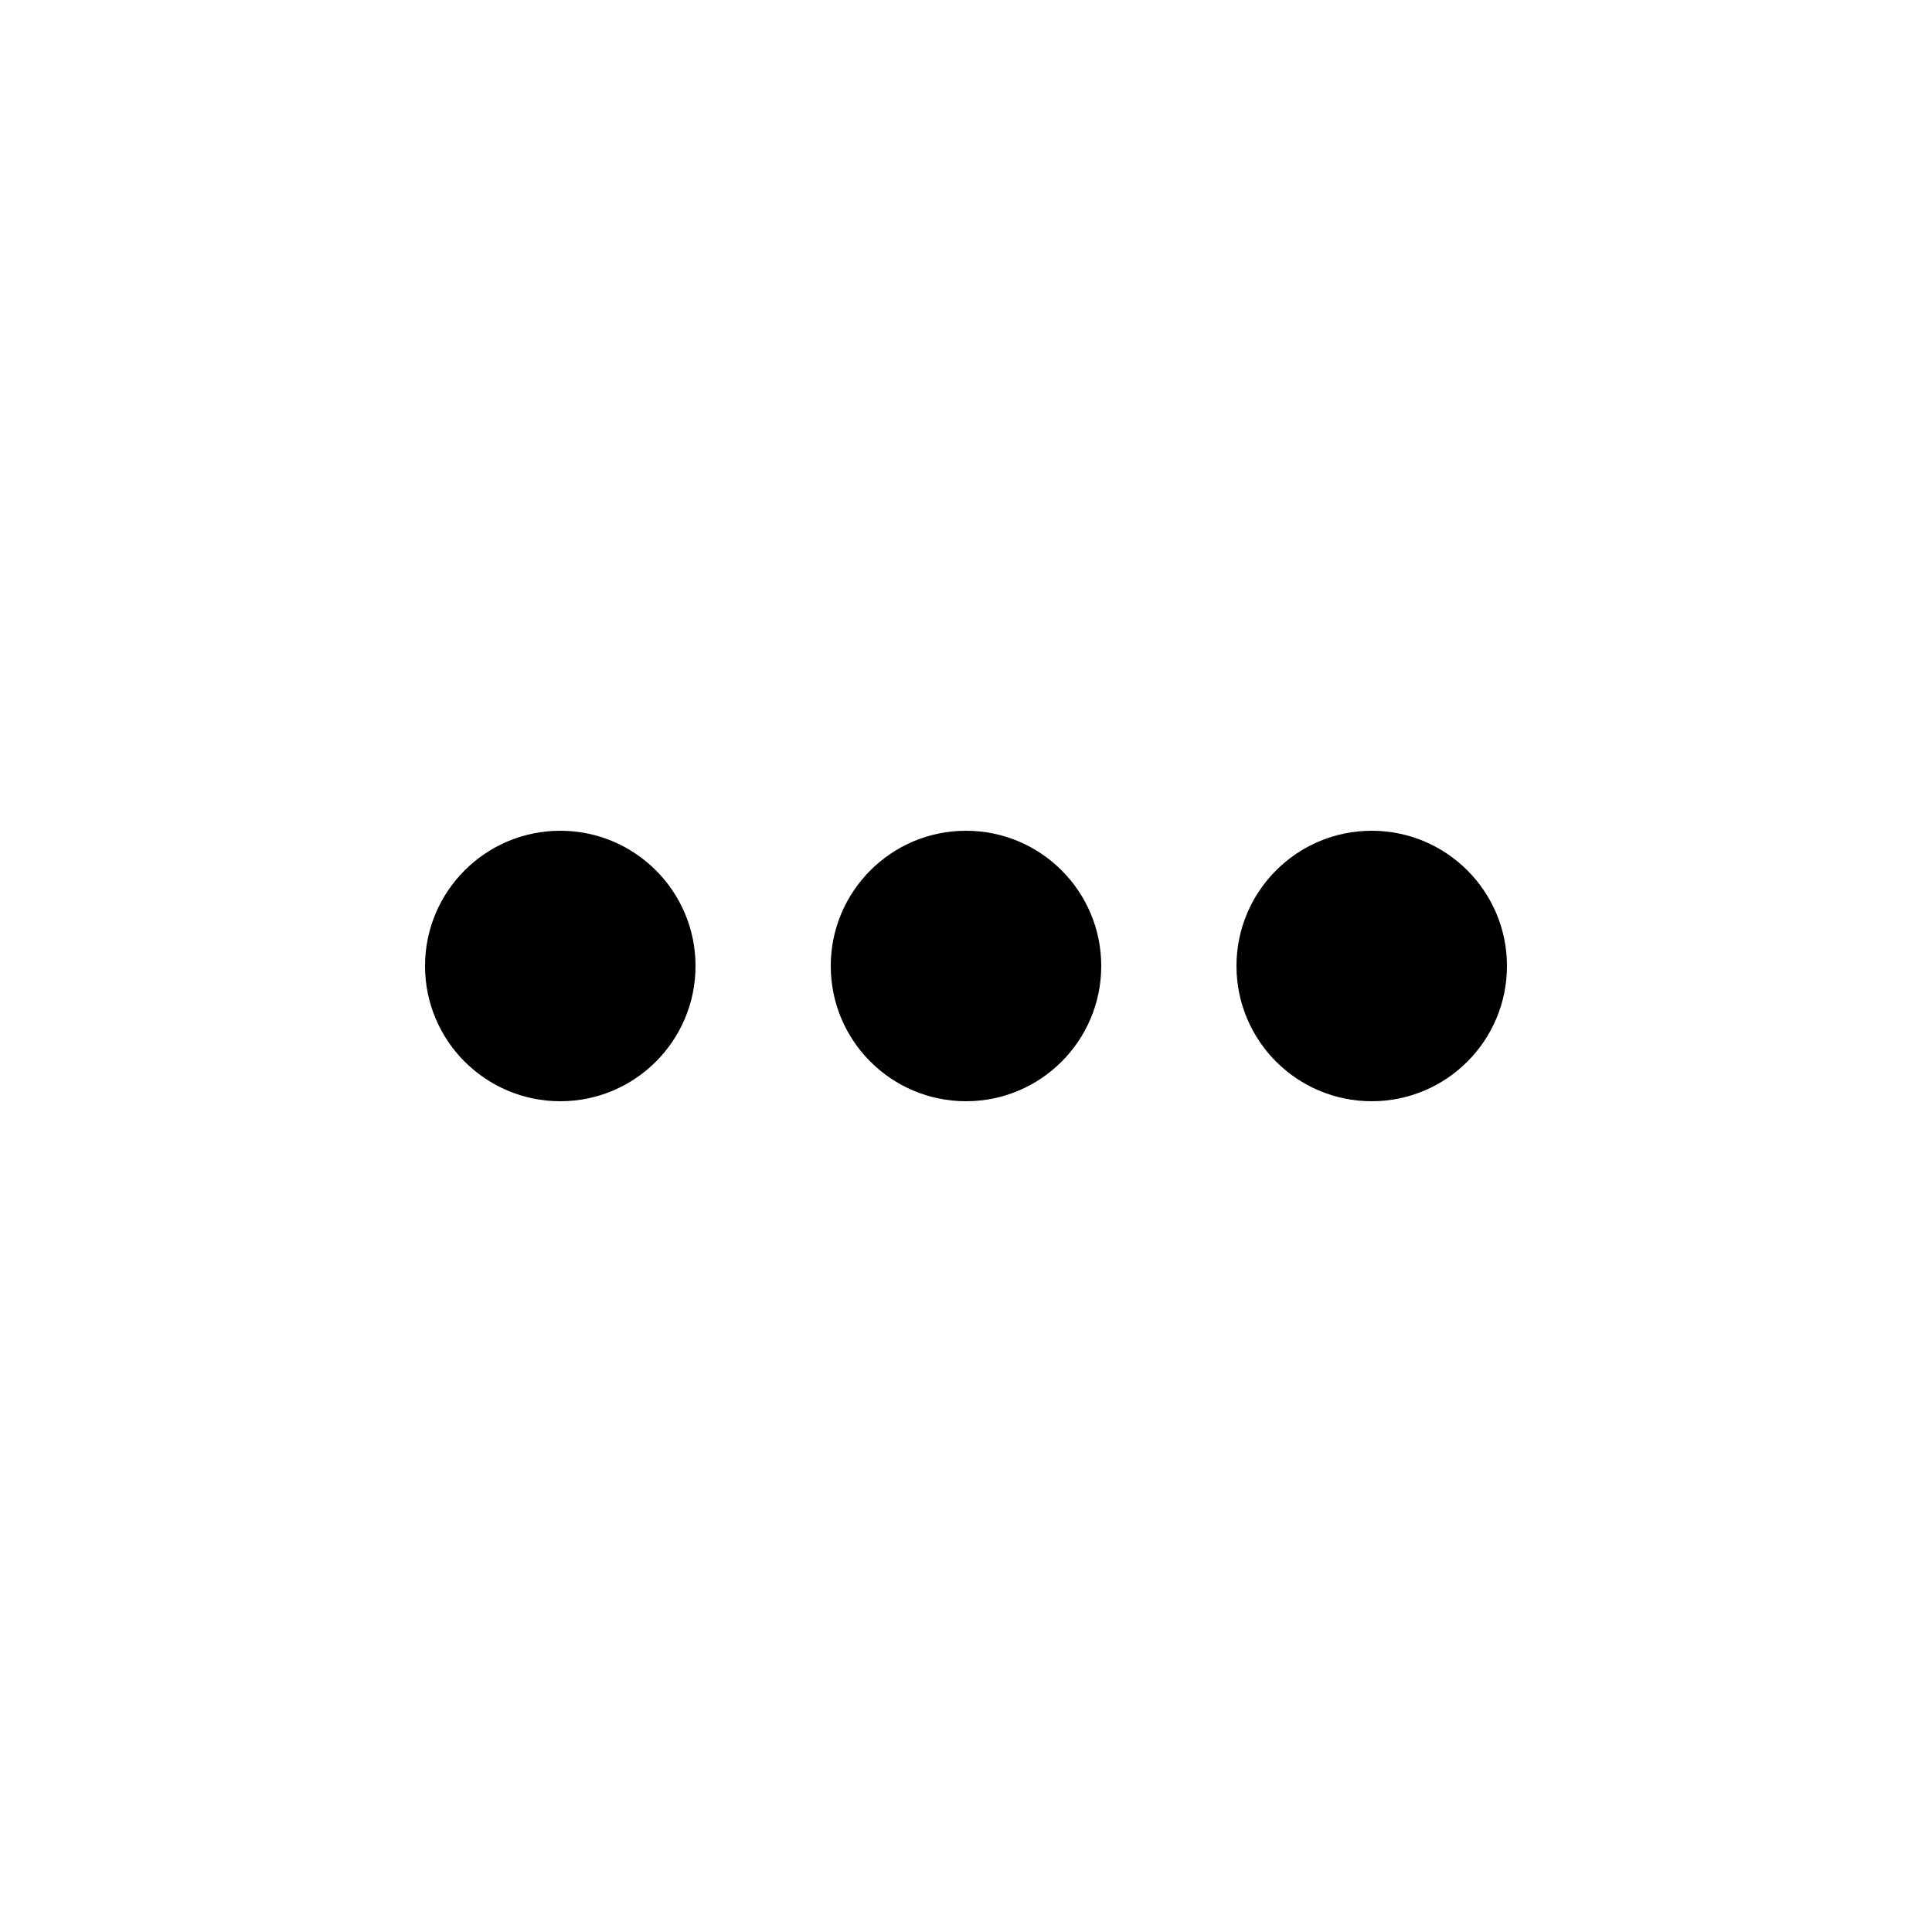
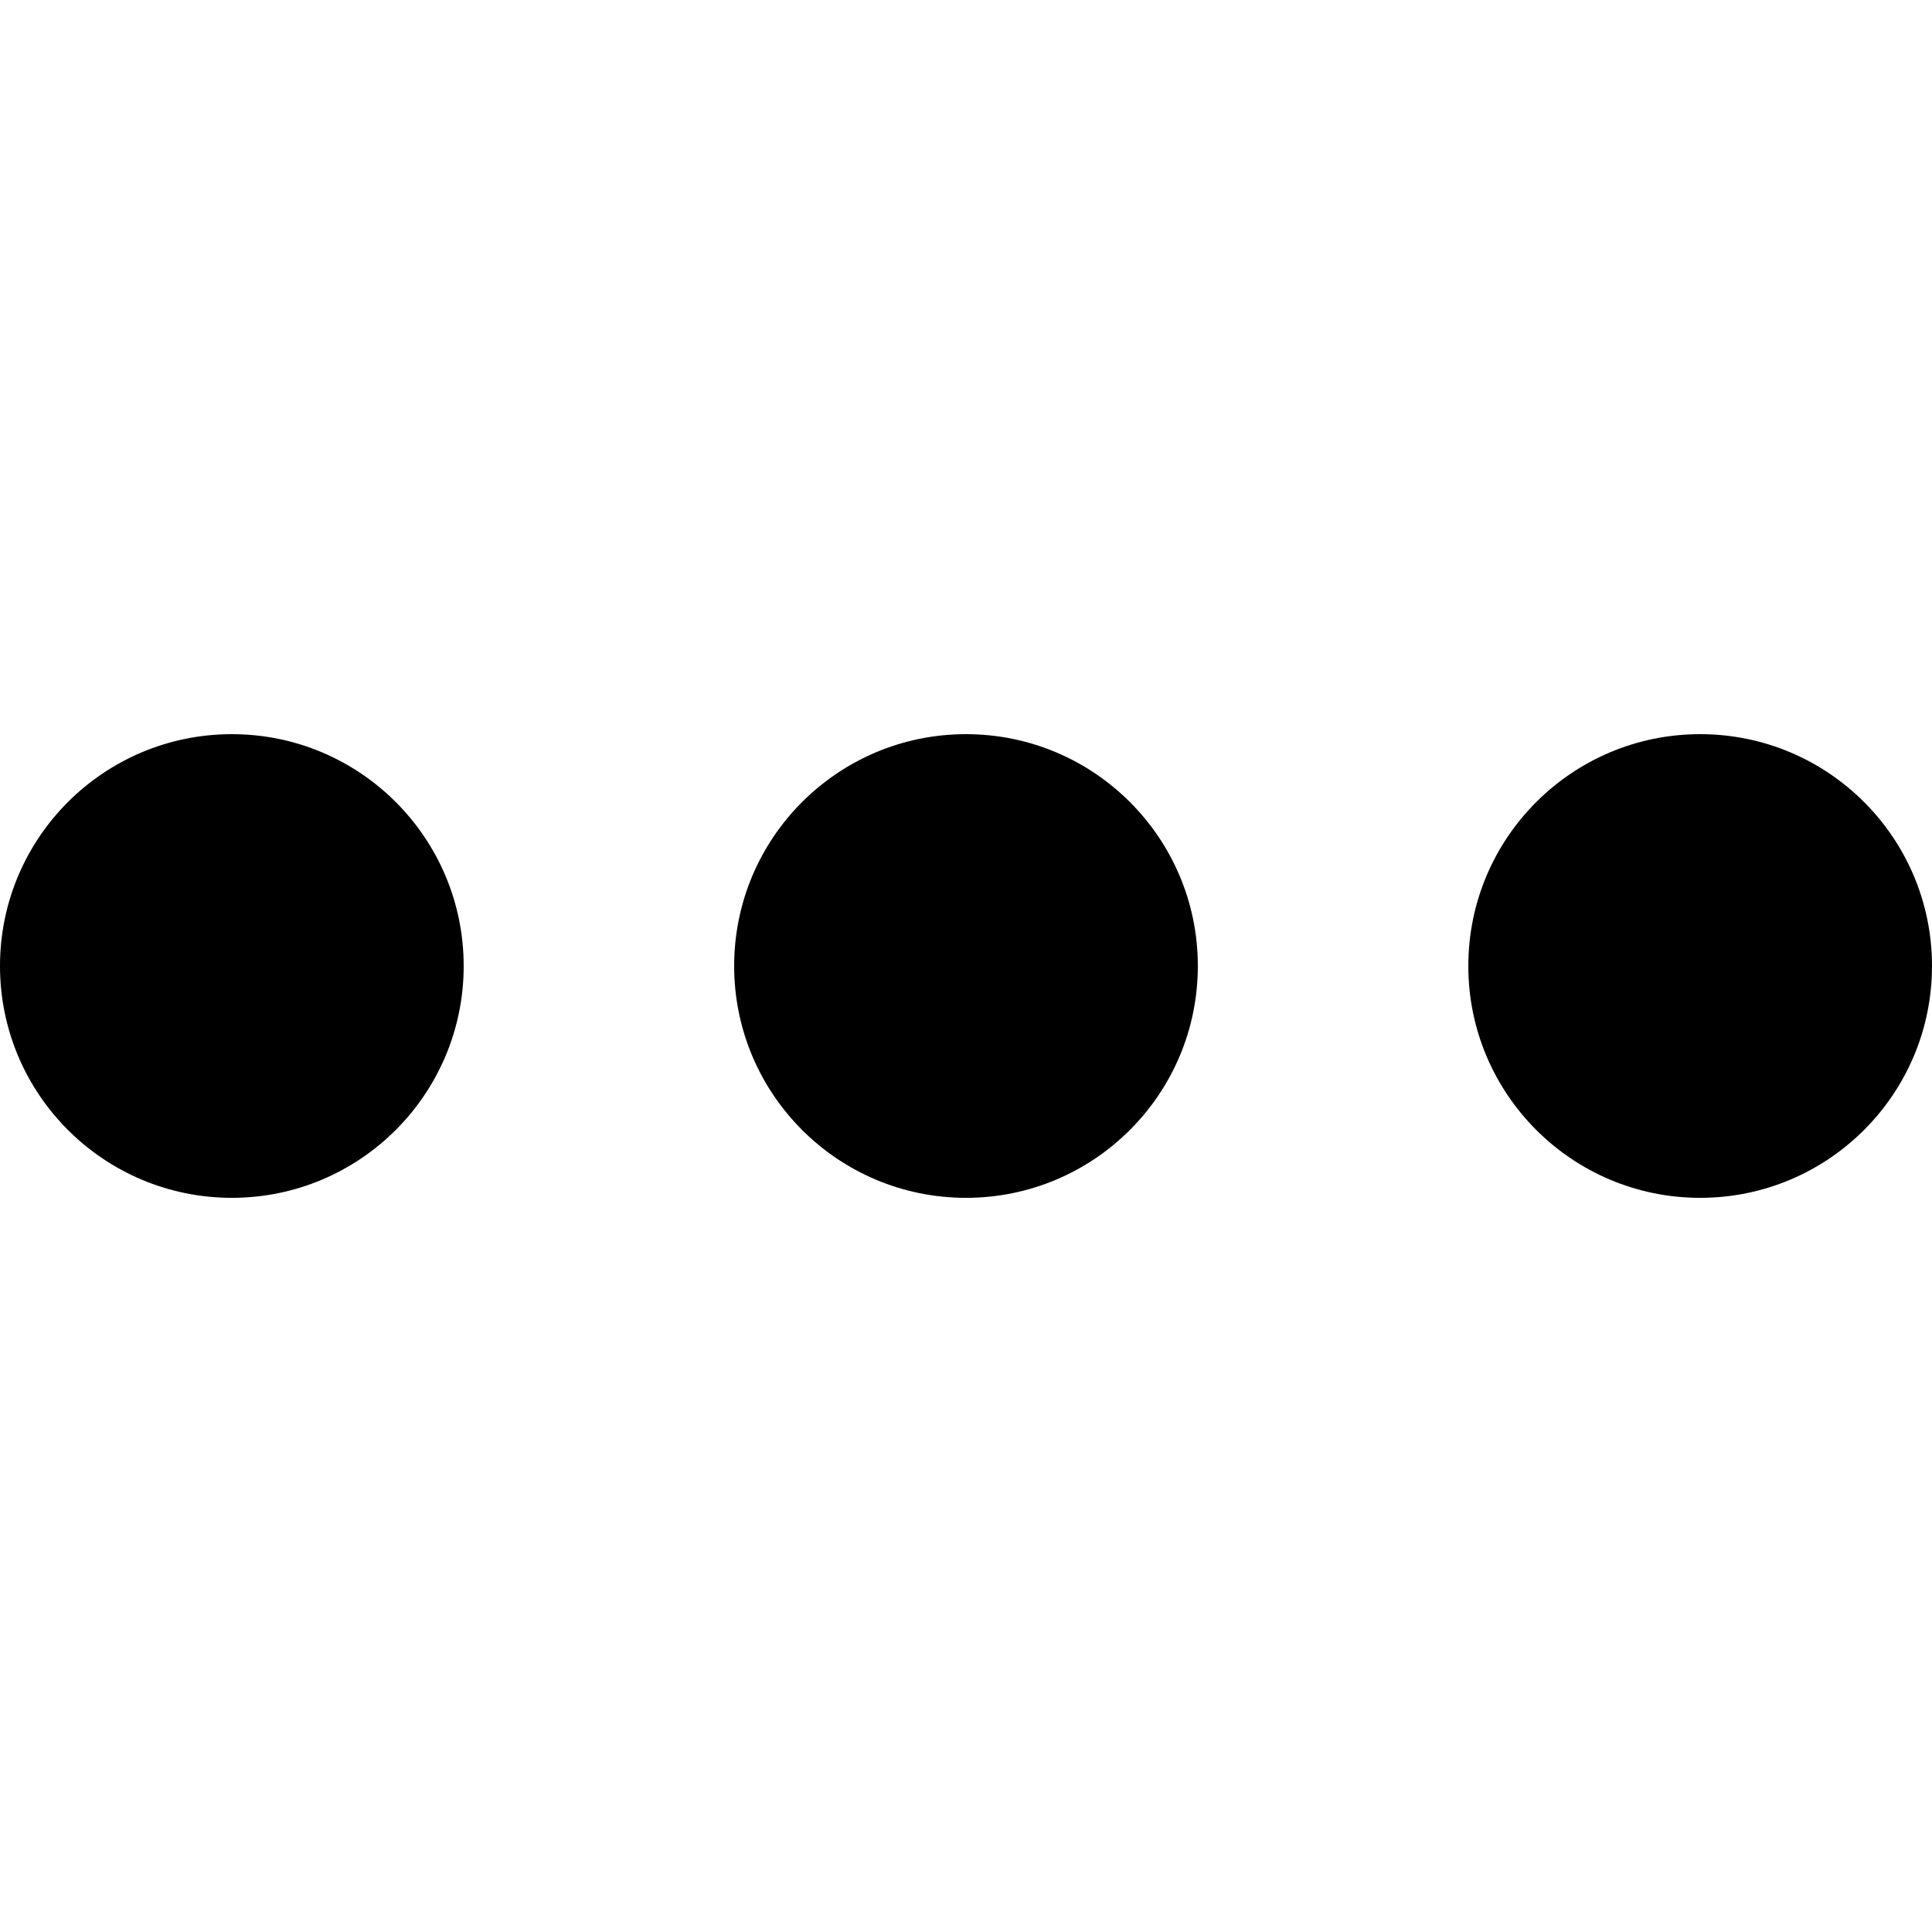
<svg xmlns="http://www.w3.org/2000/svg" width="100" height="100" viewBox="0 0 100 100">
  <defs>
-     <symbol id="loading-icon" viewBox="0 0 100 100">
-       <circle id="parts1" cx="29" cy="50" r="7" />
-       <circle id="parts2" cx="50" cy="50" r="7" />
-       <circle id="parts3" cx="71" cy="50" r="7" />
+     <symbol id="loading-icon" viewBox="-50 -50 100 100">
+       <circle id="parts1" cx="-38" r="12" />
+       <circle id="parts2" cx="0" r="12" />
+       <circle id="parts3" cx="+38" r="12" />
      <animate href="#parts1" attributeName="fill" values="#90917f; #f0e9a5; #90917f; #90917f" begin="-0.0s" dur="1.8s" keyTimes="0; 0.25; 0.5; 1" repeatCount="indefinite" />
      <animate href="#parts2" attributeName="fill" values="#90917f; #f0e9a5; #90917f; #90917f" begin="-1.4s" dur="1.8s" keyTimes="0; 0.25; 0.5; 1" repeatCount="indefinite" />
      <animate href="#parts3" attributeName="fill" values="#90917f; #f0e9a5; #90917f; #90917f" begin="-1.0s" dur="1.8s" keyTimes="0; 0.25; 0.5; 1" repeatCount="indefinite" />
    </symbol>
  </defs>
  <use href="#loading-icon" />
</svg>
